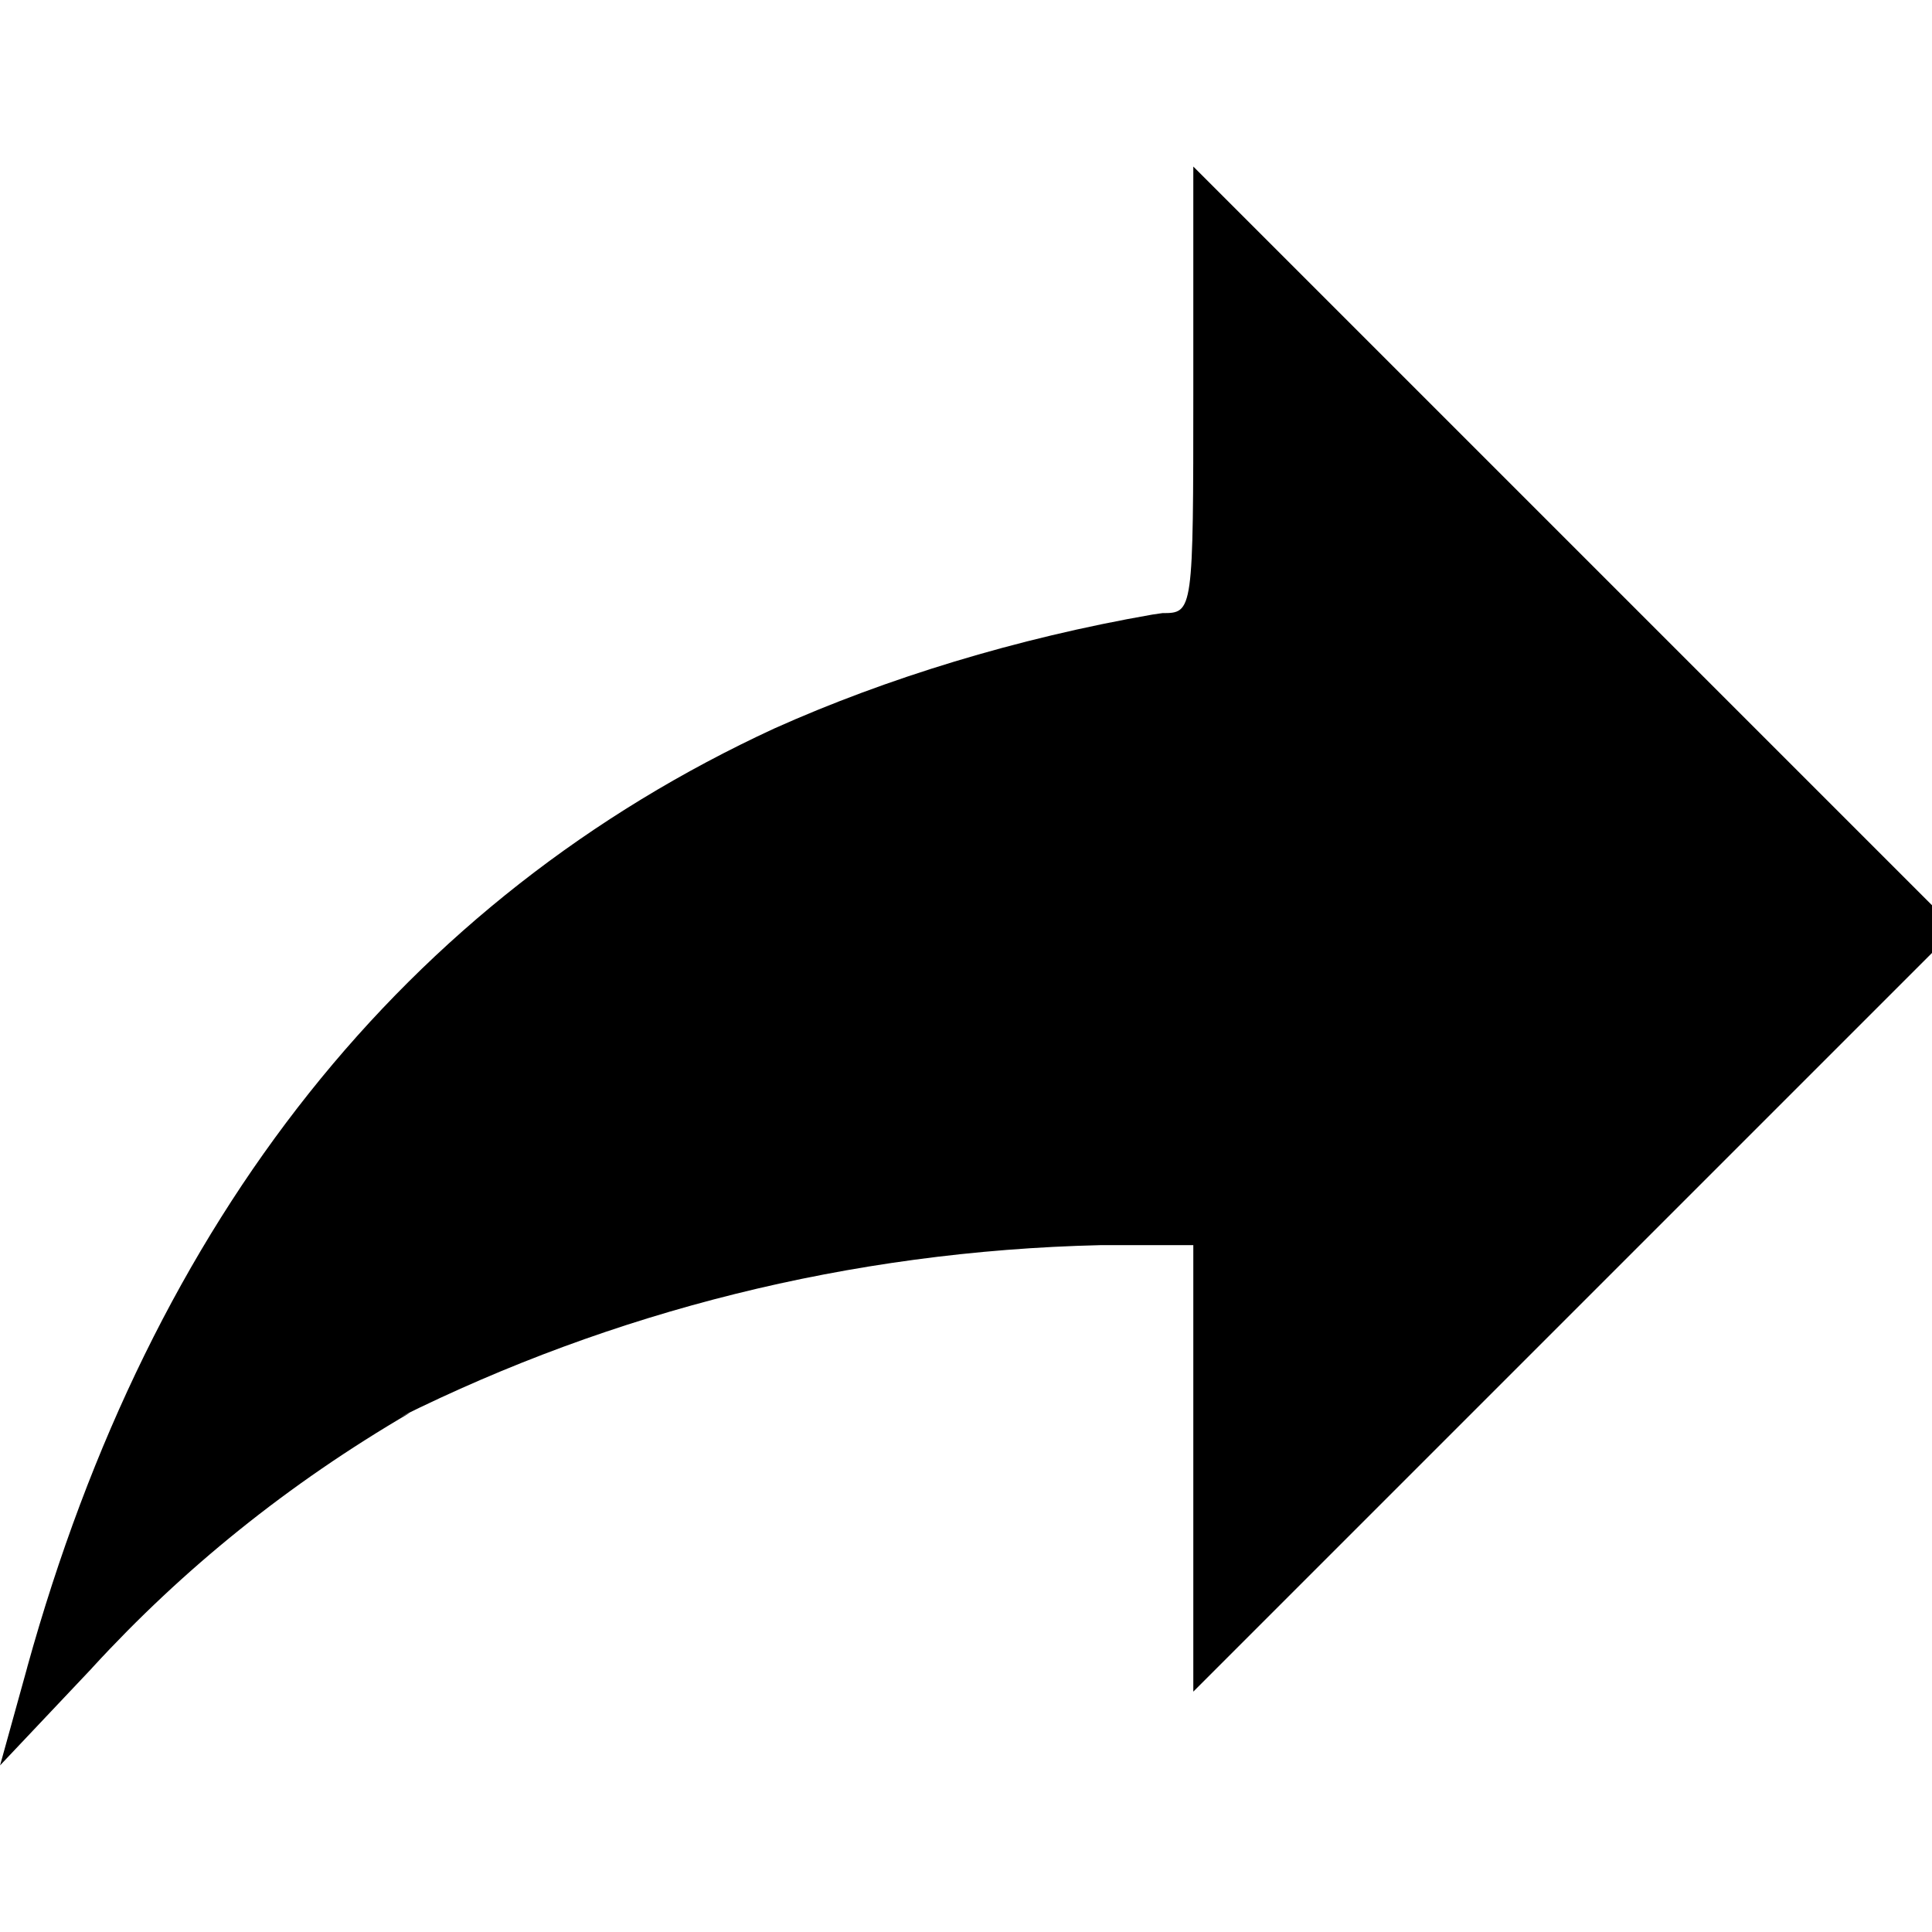
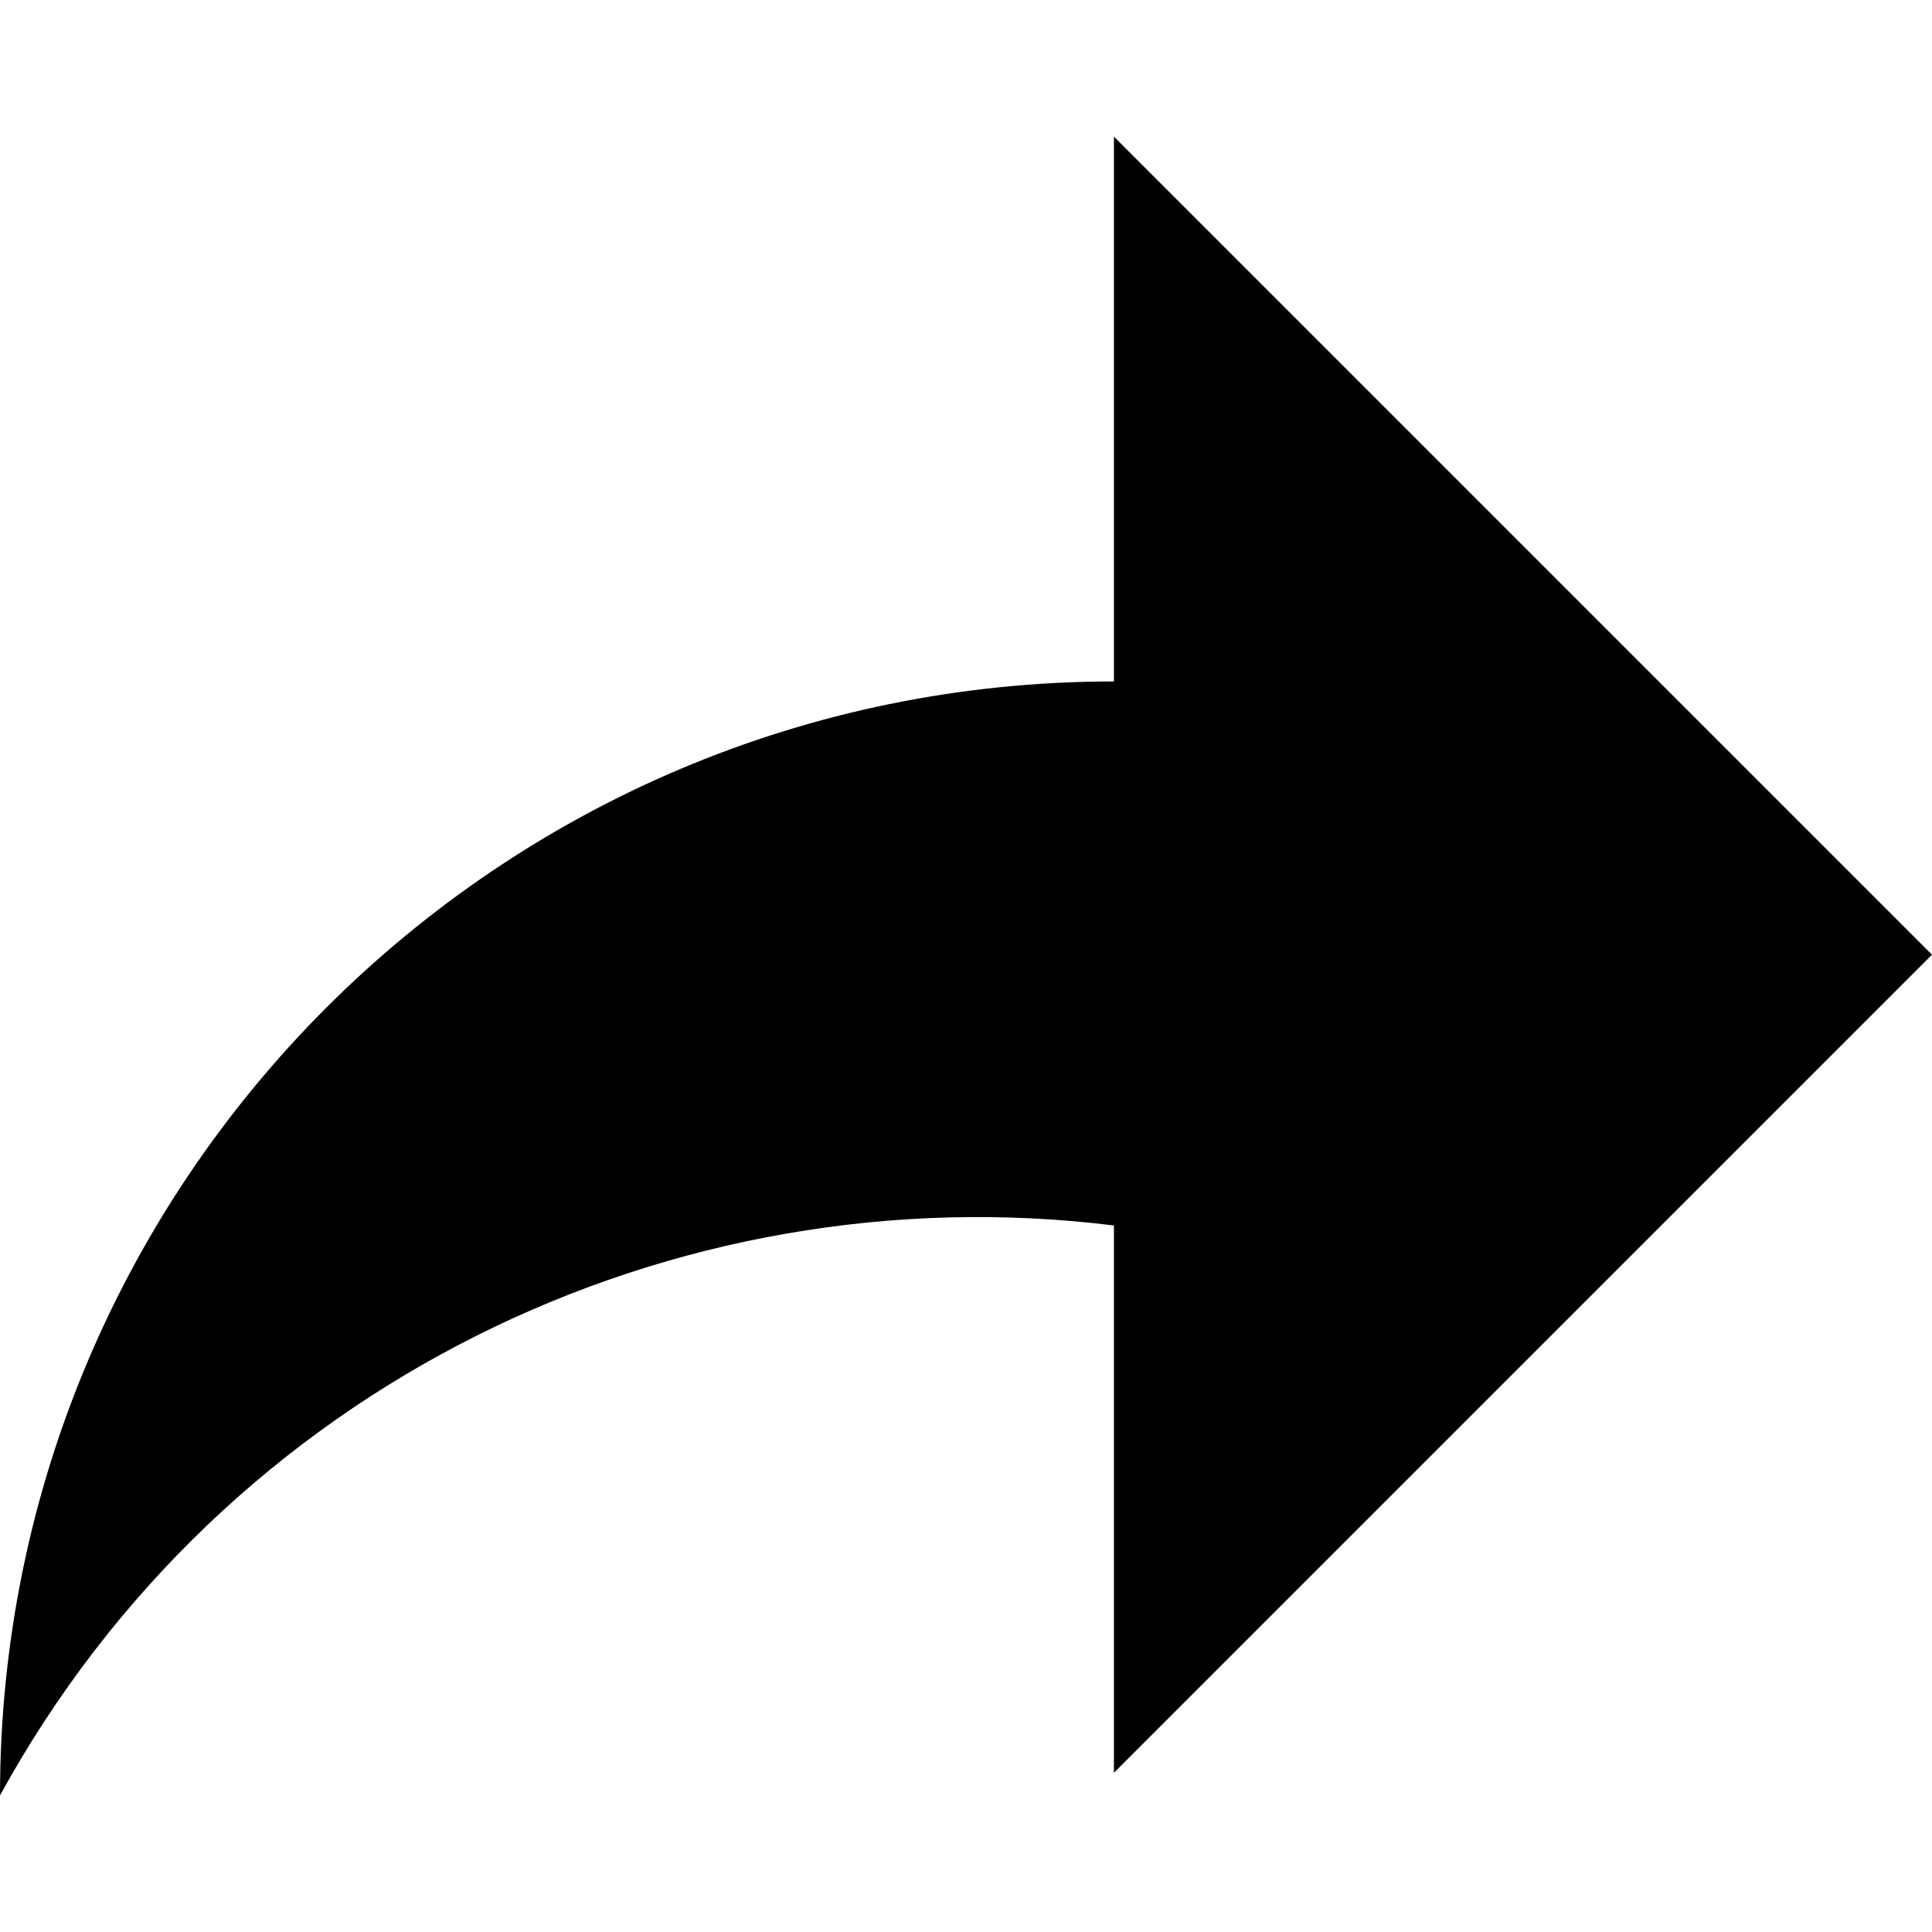
- <svg xmlns="http://www.w3.org/2000/svg" width="29px" height="29px" viewBox="0 -2.5 29 29">
-   <path d="m.408 22.528c1.873-6.758 5.672-11.533 11.216-14.094 1.678-.752 3.633-1.353 5.673-1.709l.151-.022c.462 0 .464-.014.464-3.352v-3.351l11.446 11.446-11.446 11.446v-6.702h-1.392c-3.787.088-7.34 1.007-10.51 2.58l.145-.065c-1.836 1.072-3.41 2.347-4.767 3.825l-.013.015-1.374 1.454.408-1.472z" />
+ <svg xmlns="http://www.w3.org/2000/svg" version="1.1" id="Layer_1" x="0px" y="0px" viewBox="0 0 512 512" style="enable-background:new 0 0 512 512;" xml:space="preserve">
+   <g>
+     <g>
+       <path d="M512,253.001L295.204,36.204v144.388C132.168,180.592,0,312.76,0,475.796c59.893-109.171,178.724-165.462,295.204-151.033    v145.034L512,253.001z" />
+     </g>
+   </g>
+   <g>
+ </g>
+   <g>
+ </g>
+   <g>
+ </g>
+   <g>
+ </g>
+   <g>
+ </g>
+   <g>
+ </g>
+   <g>
+ </g>
+   <g>
+ </g>
+   <g>
+ </g>
+   <g>
+ </g>
+   <g>
+ </g>
+   <g>
+ </g>
+   <g>
+ </g>
+   <g>
+ </g>
+   <g>
+ </g>
</svg>
